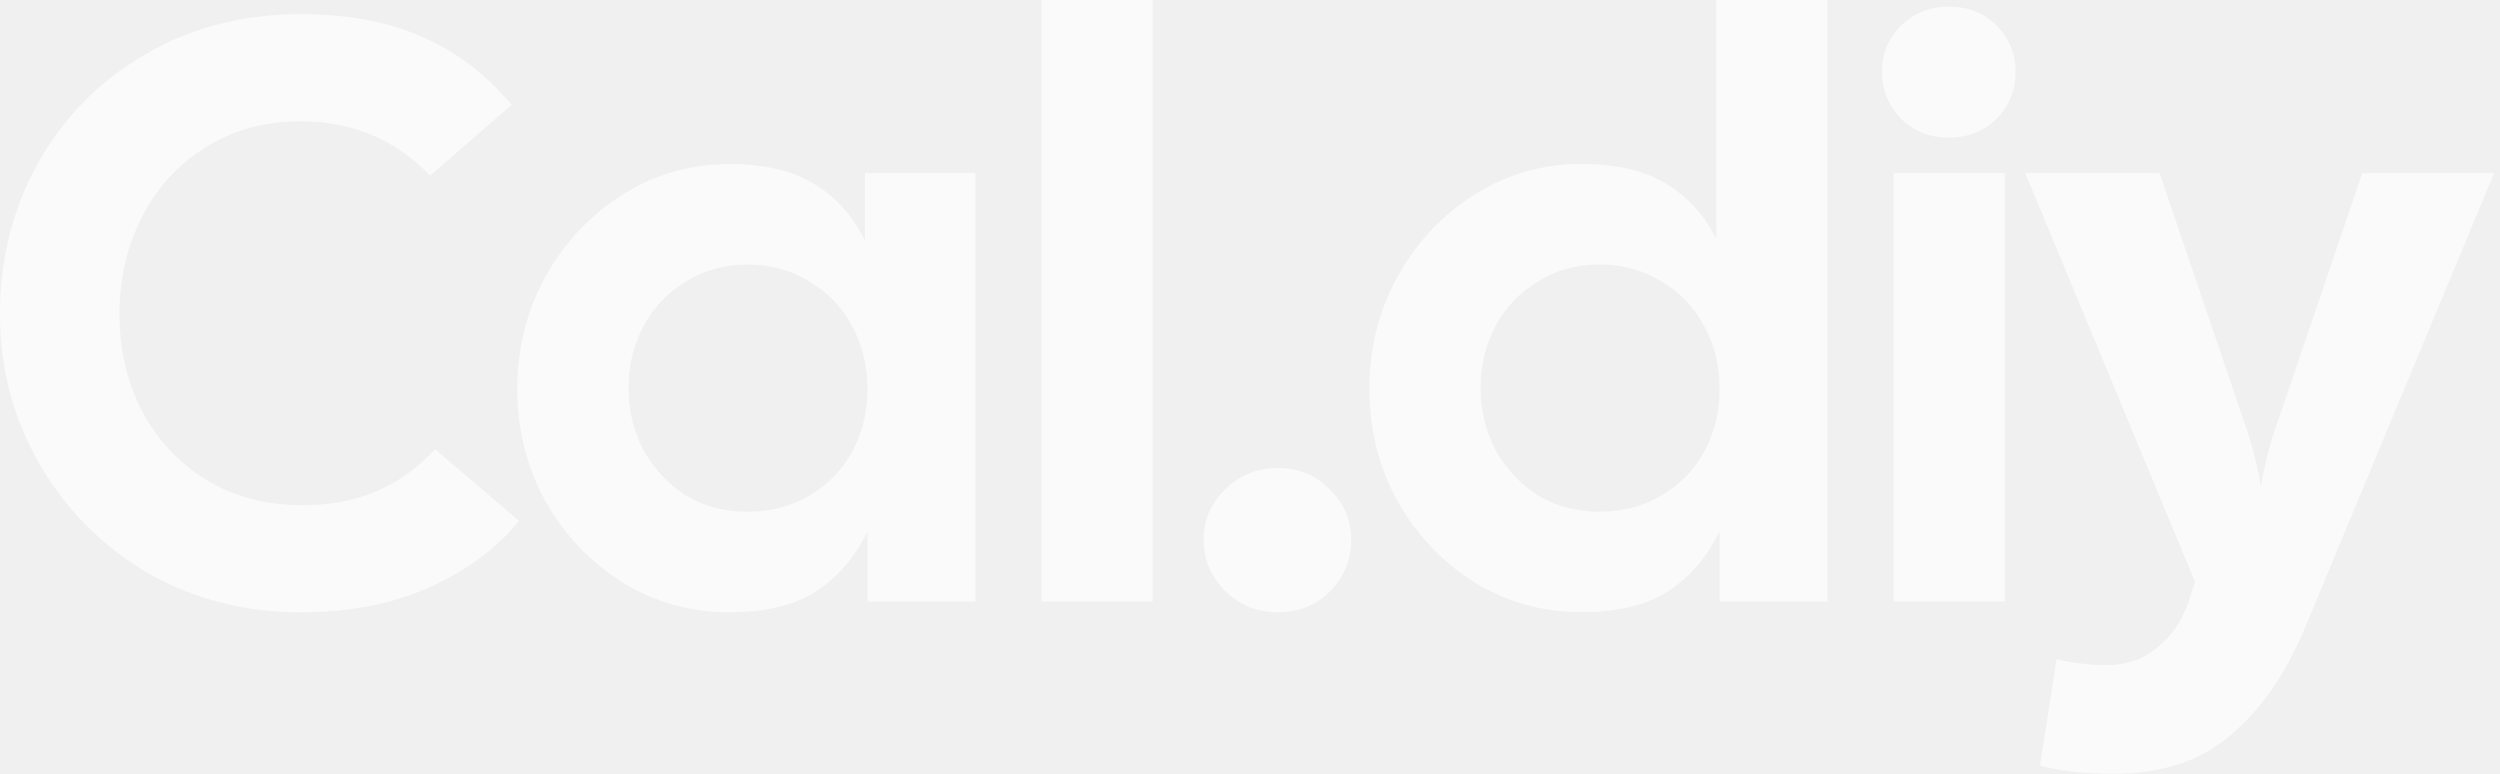
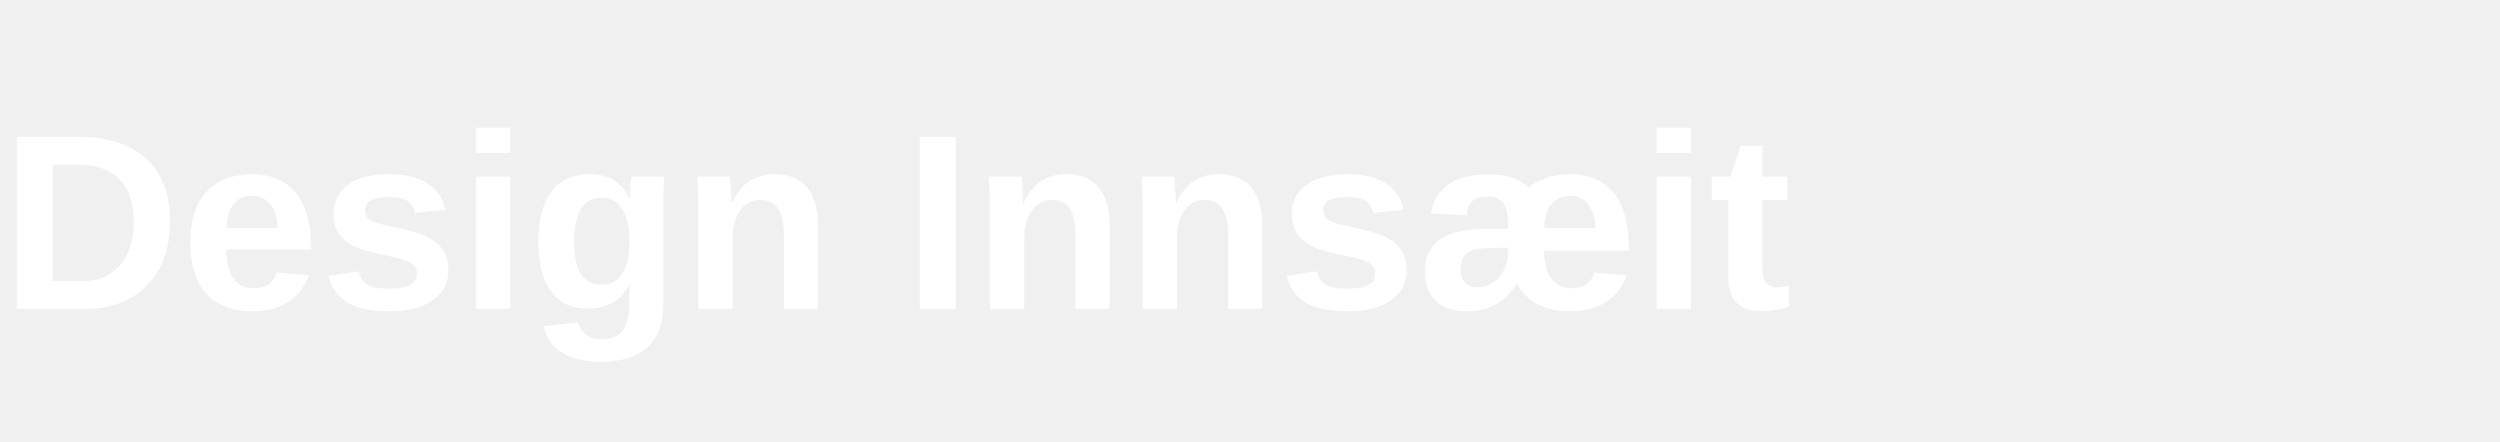
- <svg xmlns="http://www.w3.org/2000/svg" width="84" height="26" viewBox="0 0 84 26" fill="none">
-   <path d="M71.039 25.998C70.005 25.998 69.175 25.906 68.547 25.721L69.101 22.15C69.618 22.279 70.18 22.344 70.79 22.344C71.472 22.344 72.045 22.141 72.506 21.735C72.986 21.347 73.337 20.821 73.558 20.157L73.752 19.548L68.049 5.816H72.561L75.358 14.039C75.616 14.74 75.819 15.506 75.966 16.336C76.114 15.506 76.317 14.74 76.576 14.039L79.372 5.816H83.801L77.434 21.126C76.769 22.695 75.93 23.894 74.915 24.725C73.918 25.574 72.626 25.998 71.039 25.998Z" fill="#fafafa" />
-   <path d="M63.624 5.815H67.361V20.211H63.624V5.815ZM63.236 2.41C63.236 1.801 63.449 1.284 63.873 0.859C64.316 0.435 64.851 0.223 65.479 0.223C66.125 0.223 66.66 0.435 67.084 0.859C67.509 1.284 67.721 1.801 67.721 2.41C67.721 3.037 67.509 3.563 67.084 3.988C66.66 4.412 66.125 4.624 65.479 4.624C64.851 4.624 64.316 4.412 63.873 3.988C63.449 3.545 63.236 3.019 63.236 2.41Z" fill="#fafafa" />
-   <path d="M53.127 20.569C51.835 20.569 50.644 20.237 49.555 19.573C48.466 18.89 47.599 17.976 46.953 16.832C46.325 15.688 46.012 14.433 46.012 13.067C46.012 11.701 46.325 10.446 46.953 9.302C47.599 8.139 48.466 7.216 49.555 6.533C50.644 5.851 51.835 5.509 53.127 5.509C54.308 5.509 55.258 5.731 55.978 6.174C56.698 6.598 57.261 7.216 57.667 8.028V0H61.404V20.209H57.778V17.856C57.353 18.724 56.772 19.397 56.033 19.877C55.314 20.339 54.345 20.569 53.127 20.569ZM49.749 13.039C49.749 13.777 49.915 14.47 50.247 15.116C50.598 15.743 51.069 16.251 51.659 16.638C52.268 17.007 52.961 17.192 53.736 17.192C54.529 17.192 55.231 17.007 55.84 16.638C56.467 16.269 56.947 15.771 57.279 15.143C57.611 14.516 57.778 13.824 57.778 13.067C57.778 12.31 57.611 11.618 57.279 10.991C56.947 10.345 56.467 9.837 55.84 9.468C55.231 9.08 54.529 8.887 53.736 8.887C52.961 8.887 52.268 9.08 51.659 9.468C51.05 9.837 50.58 10.335 50.247 10.963C49.915 11.591 49.749 12.283 49.749 13.039Z" fill="#fafafa" />
-   <path d="M42.935 20.571C42.234 20.571 41.643 20.331 41.163 19.852C40.683 19.372 40.443 18.799 40.443 18.135C40.443 17.471 40.683 16.908 41.163 16.446C41.643 15.966 42.234 15.727 42.935 15.727C43.636 15.727 44.218 15.966 44.679 16.446C45.159 16.908 45.399 17.471 45.399 18.135C45.399 18.818 45.159 19.399 44.679 19.879C44.218 20.341 43.636 20.571 42.935 20.571Z" fill="#fafafa" />
-   <path d="M34.994 0H38.731V20.209H34.994V0Z" fill="#fafafa" />
-   <path d="M24.497 20.572C23.205 20.572 22.014 20.24 20.925 19.575C19.837 18.892 18.969 17.979 18.323 16.835C17.696 15.69 17.382 14.435 17.382 13.069C17.382 11.704 17.696 10.449 18.323 9.304C18.969 8.142 19.837 7.219 20.925 6.536C22.014 5.853 23.205 5.512 24.497 5.512C25.678 5.512 26.628 5.733 27.348 6.176C28.086 6.619 28.659 7.256 29.065 8.086V5.816H32.774V20.212H29.148V17.859C28.723 18.726 28.142 19.4 27.404 19.88C26.684 20.341 25.715 20.572 24.497 20.572ZM21.119 13.042C21.119 13.78 21.285 14.472 21.617 15.118C21.968 15.746 22.439 16.253 23.029 16.641C23.639 17.01 24.331 17.195 25.106 17.195C25.899 17.195 26.601 17.01 27.21 16.641C27.837 16.272 28.317 15.773 28.649 15.146C28.982 14.518 29.148 13.826 29.148 13.069C29.148 12.313 28.982 11.621 28.649 10.993C28.317 10.347 27.837 9.84 27.21 9.471C26.601 9.083 25.899 8.889 25.106 8.889C24.331 8.889 23.639 9.083 23.029 9.471C22.42 9.84 21.95 10.338 21.617 10.966C21.285 11.593 21.119 12.285 21.119 13.042Z" fill="#fafafa" />
-   <path d="M10.105 20.575C8.222 20.575 6.506 20.132 4.955 19.247C3.424 18.342 2.215 17.124 1.329 15.592C0.443 14.06 0 12.381 0 10.554C0 8.708 0.424 7.019 1.273 5.487C2.141 3.937 3.341 2.719 4.872 1.833C6.404 0.929 8.148 0.477 10.105 0.477C11.674 0.477 13.021 0.726 14.147 1.224C15.291 1.704 16.306 2.47 17.192 3.522L14.451 5.903C13.288 4.685 11.84 4.076 10.105 4.076C8.887 4.076 7.816 4.371 6.893 4.961C5.971 5.534 5.26 6.318 4.762 7.315C4.263 8.293 4.014 9.372 4.014 10.554C4.014 11.735 4.263 12.815 4.762 13.793C5.278 14.771 5.998 15.546 6.921 16.118C7.862 16.69 8.951 16.976 10.188 16.976C11.996 16.976 13.473 16.349 14.617 15.094L17.441 17.502C16.666 18.444 15.651 19.191 14.396 19.745C13.159 20.299 11.729 20.575 10.105 20.575Z" fill="#fafafa" />
+ <svg xmlns="http://www.w3.org/2000/svg" viewBox="0 0 340 60">
+   <text x="0" y="42" font-family="Arial, Helvetica, sans-serif" font-weight="700" font-size="34" fill="#ffffff">Design Innsæit</text>
</svg>
